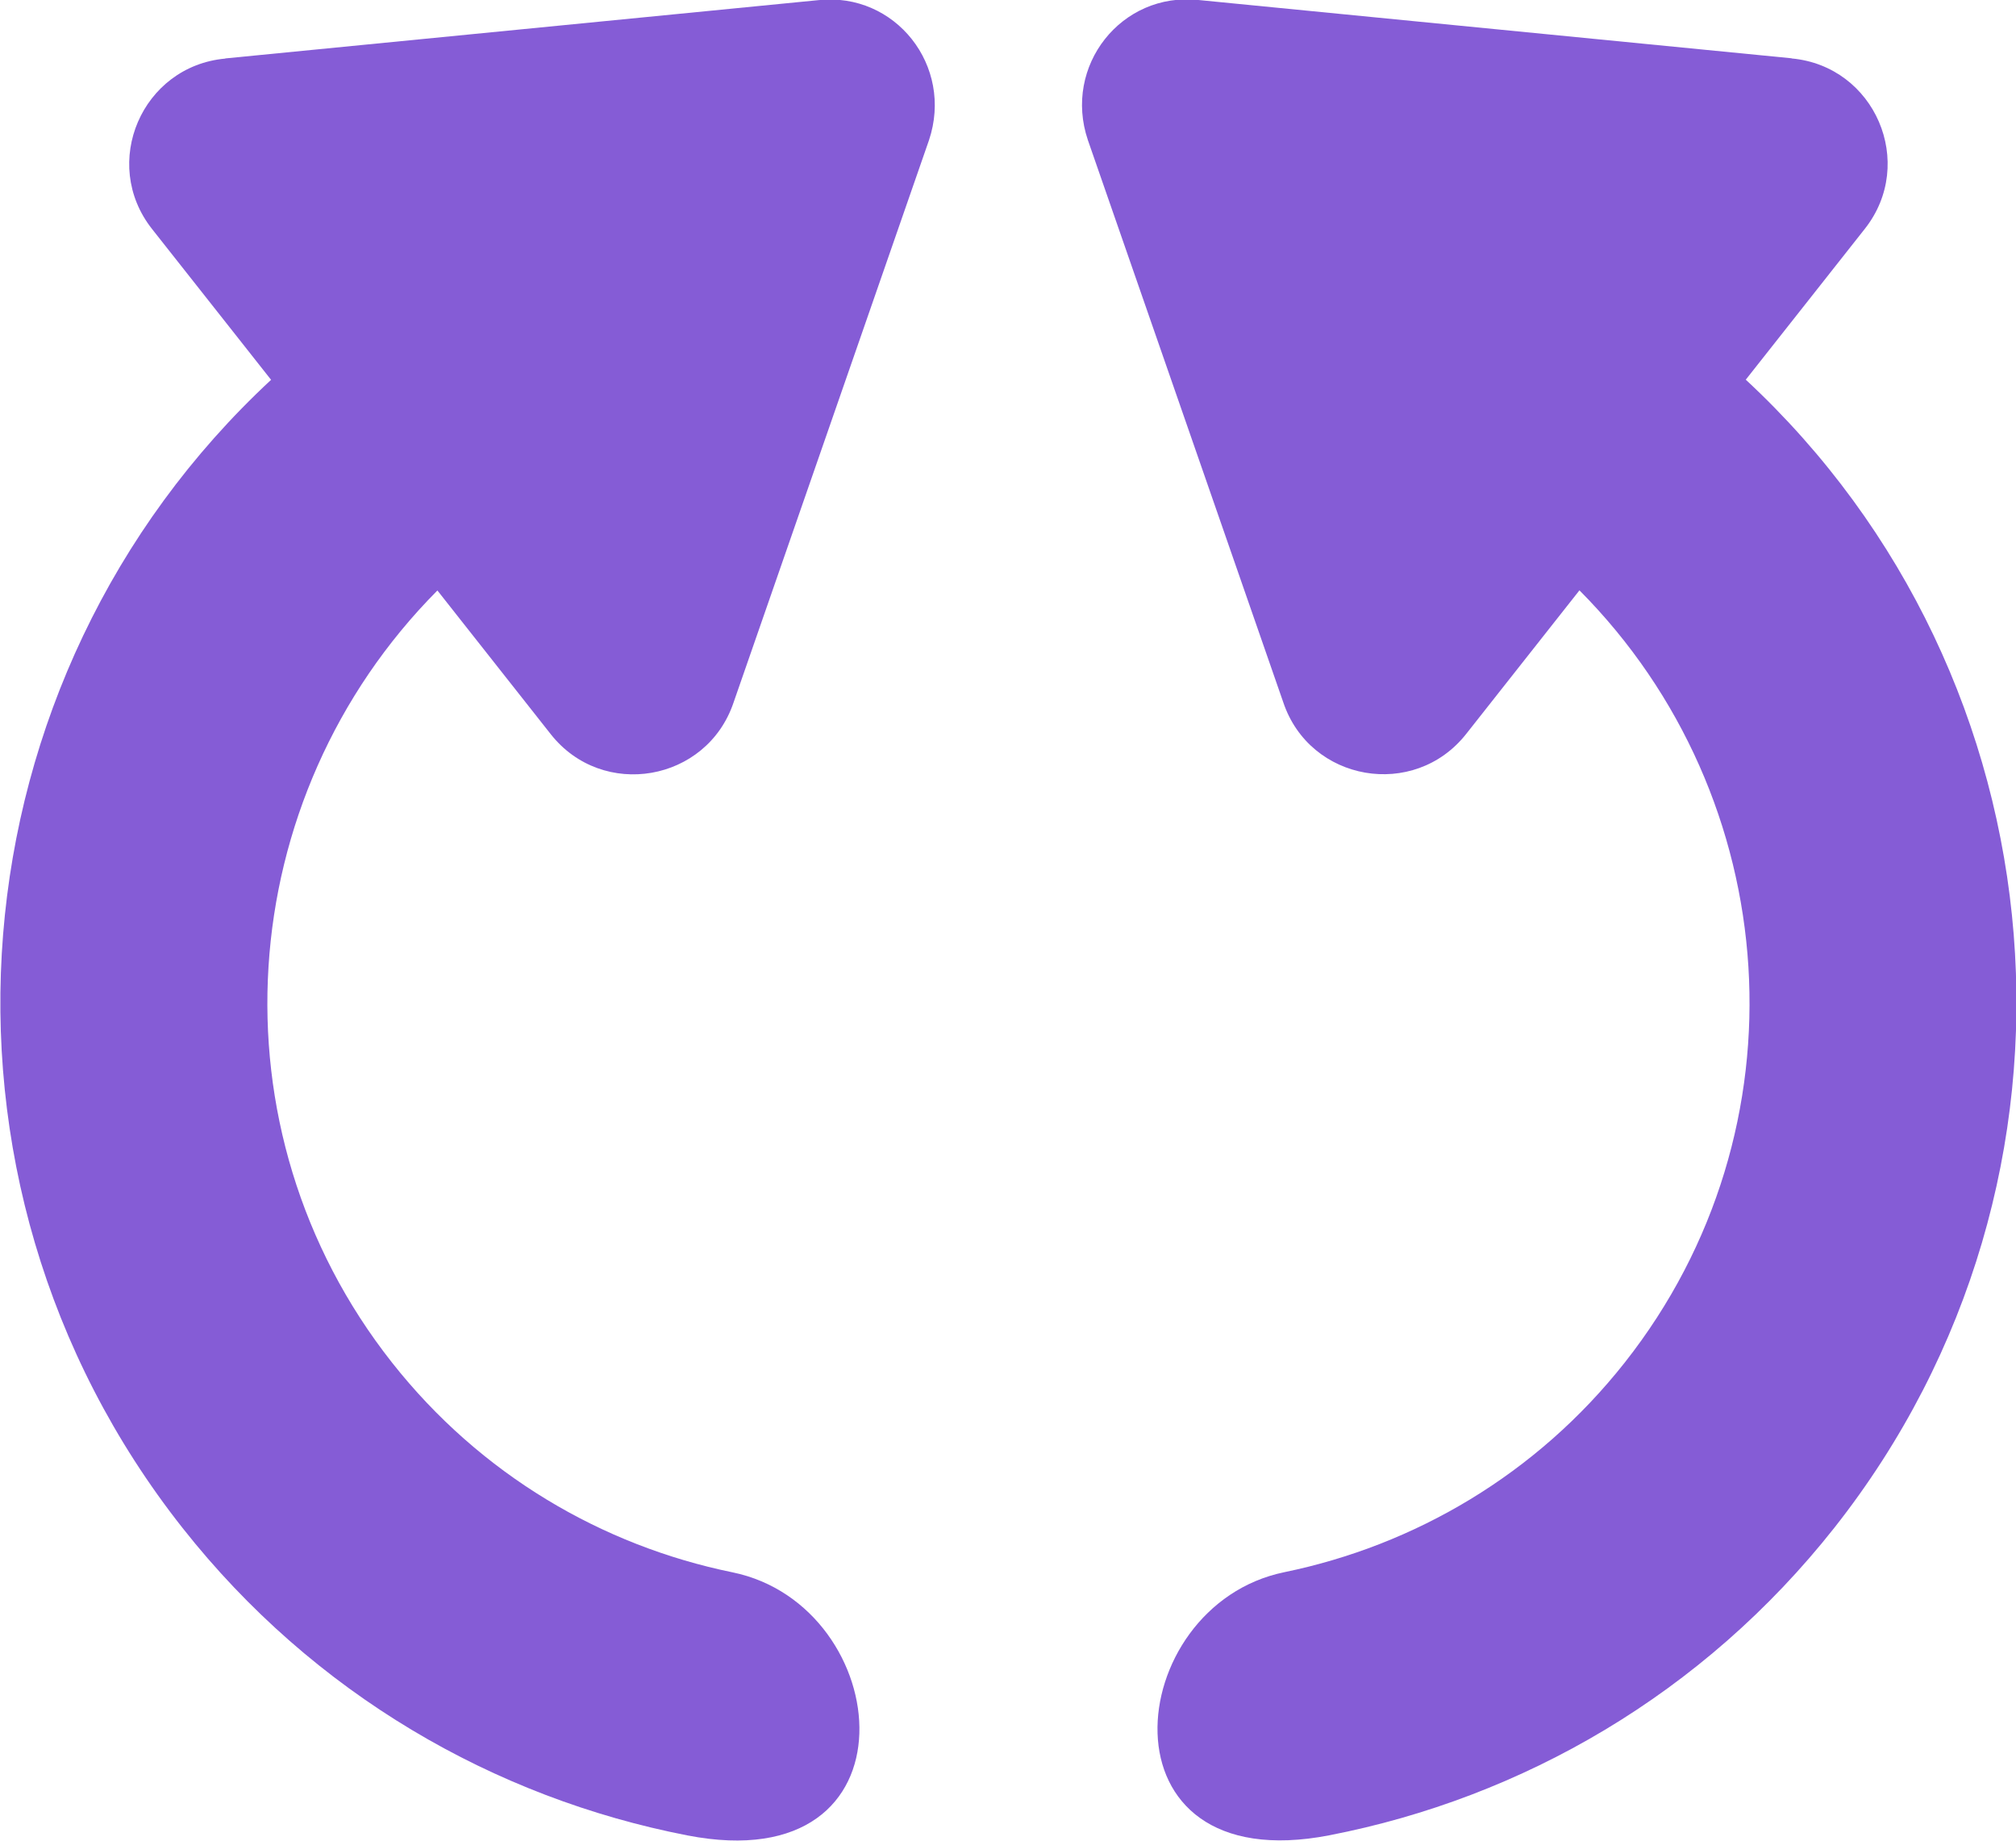
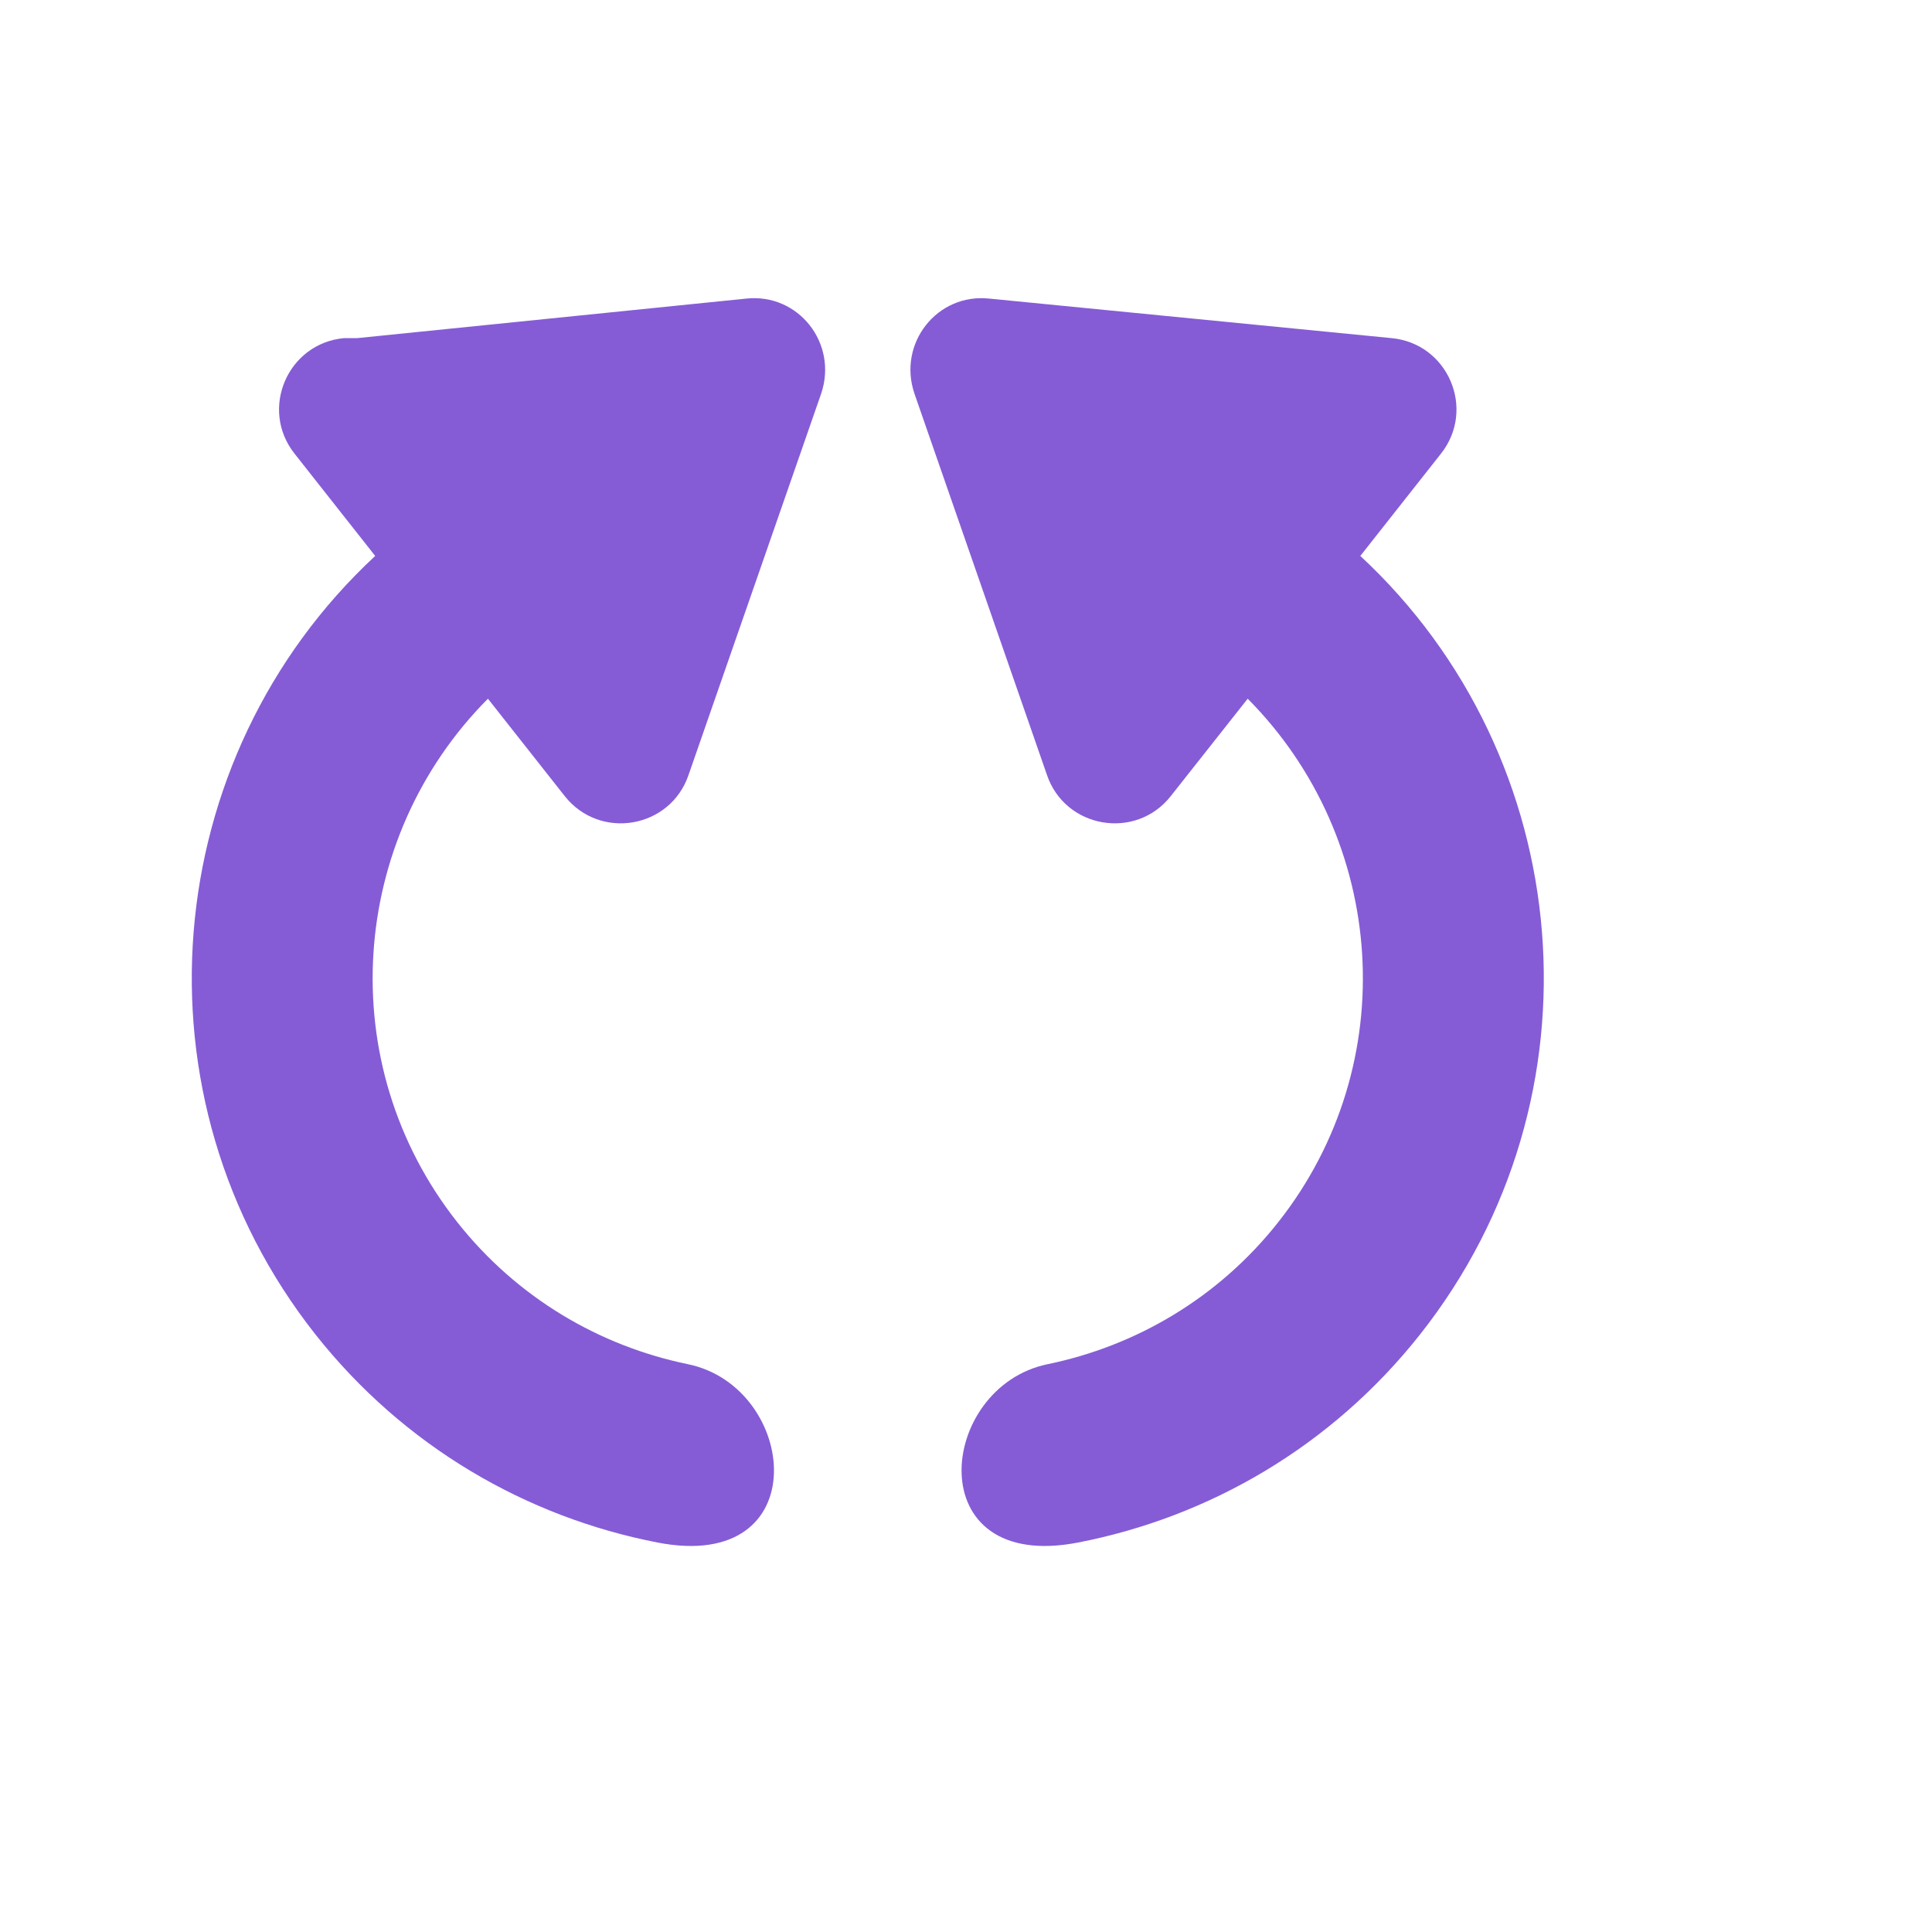
- <svg xmlns="http://www.w3.org/2000/svg" version="1.1" viewBox="0 0 14.145 12.917">
-   <g transform="translate(-234.63 -174.01)">
-     <g fill="#855cd6" fill-rule="evenodd" stroke-dasharray="" stroke-miterlimit="10" style="mix-blend-mode:normal" data-paper-data="{&quot;isPaintingLayer&quot;:true}">
-       <path d="m236.21 174.42 4.162-0.409c0.54-0.058 0.951 0.462 0.776 0.983l-1.371 3.945c-0.188 0.557-0.919 0.684-1.283 0.222l-0.795-1.008c-1.443 1.453-1.611 3.779-0.318 5.418 0.62 0.786 1.475 1.284 2.388 1.471 1.145 0.235 1.335 2.167-0.316 1.846-1.353-0.263-2.623-0.992-3.542-2.157-1.936-2.453-1.629-5.967 0.621-8.056l-0.835-1.058c-0.365-0.462-0.071-1.143 0.514-1.196" data-paper-data="{&quot;index&quot;:null}" />
-       <path d="m247.2 174.42c0.585 0.053 0.879 0.734 0.514 1.196l-0.835 1.058c2.25 2.089 2.556 5.604 0.621 8.056-0.92 1.165-2.189 1.894-3.542 2.157-1.651 0.321-1.46-1.611-0.316-1.846 0.913-0.188 1.768-0.685 2.388-1.471 1.293-1.639 1.126-3.965-0.318-5.418l-0.795 1.008c-0.365 0.462-1.096 0.335-1.283-0.222l-1.371-3.945c-0.176-0.52 0.235-1.041 0.776-0.983l4.162 0.409" data-paper-data="{&quot;index&quot;:null}" />
-     </g>
+ <svg xmlns="http://www.w3.org/2000/svg" width="20px" height="20px" viewBox="0 0 20 20" version="1.1">
+   <defs />
+   <g id="looking-active" stroke="none" stroke-width="1" fill="none" fill-rule="evenodd">
+     <path d="M 3.7 3.5 L 7.725 3.091 C 8.265 3.033 8.676 3.554 8.501 4.074 L 7.129 8.019 C 6.942 8.576 6.211 8.703 5.846 8.241 L 5.051 7.233 C 3.607 8.685 3.44 11.012 4.733 12.651 C 5.354 13.437 6.208 13.934 7.121 14.122 C 8.266 14.358 8.456 16.289 6.806 15.968 C 5.452 15.705 4.183 14.976 3.263 13.811 C 1.328 11.358 1.635 7.844 3.884 5.755 L 3.049 4.696 C 2.684 4.234 2.978 3.553 3.563 3.5 M 14.403 3.5 C 14.988 3.553 15.282 4.234 14.917 4.696 L 14.082 5.755 C 16.332 7.844 16.639 11.358 14.703 13.811 C 13.783 14.976 12.514 15.705 11.161 15.968 C 9.51 16.289 9.7 14.358 10.845 14.122 C 11.758 13.934 12.613 13.437 13.233 12.651 C 14.526 11.012 14.359 8.686 12.916 7.233 L 12.12 8.241 C 11.756 8.703 11.024 8.576 10.837 8.019 L 9.466 4.074 C 9.29 3.554 9.701 3.033 10.241 3.091 L 14.403 3.5" id="Rotate" fill="#855CD6" />
  </g>
</svg>
